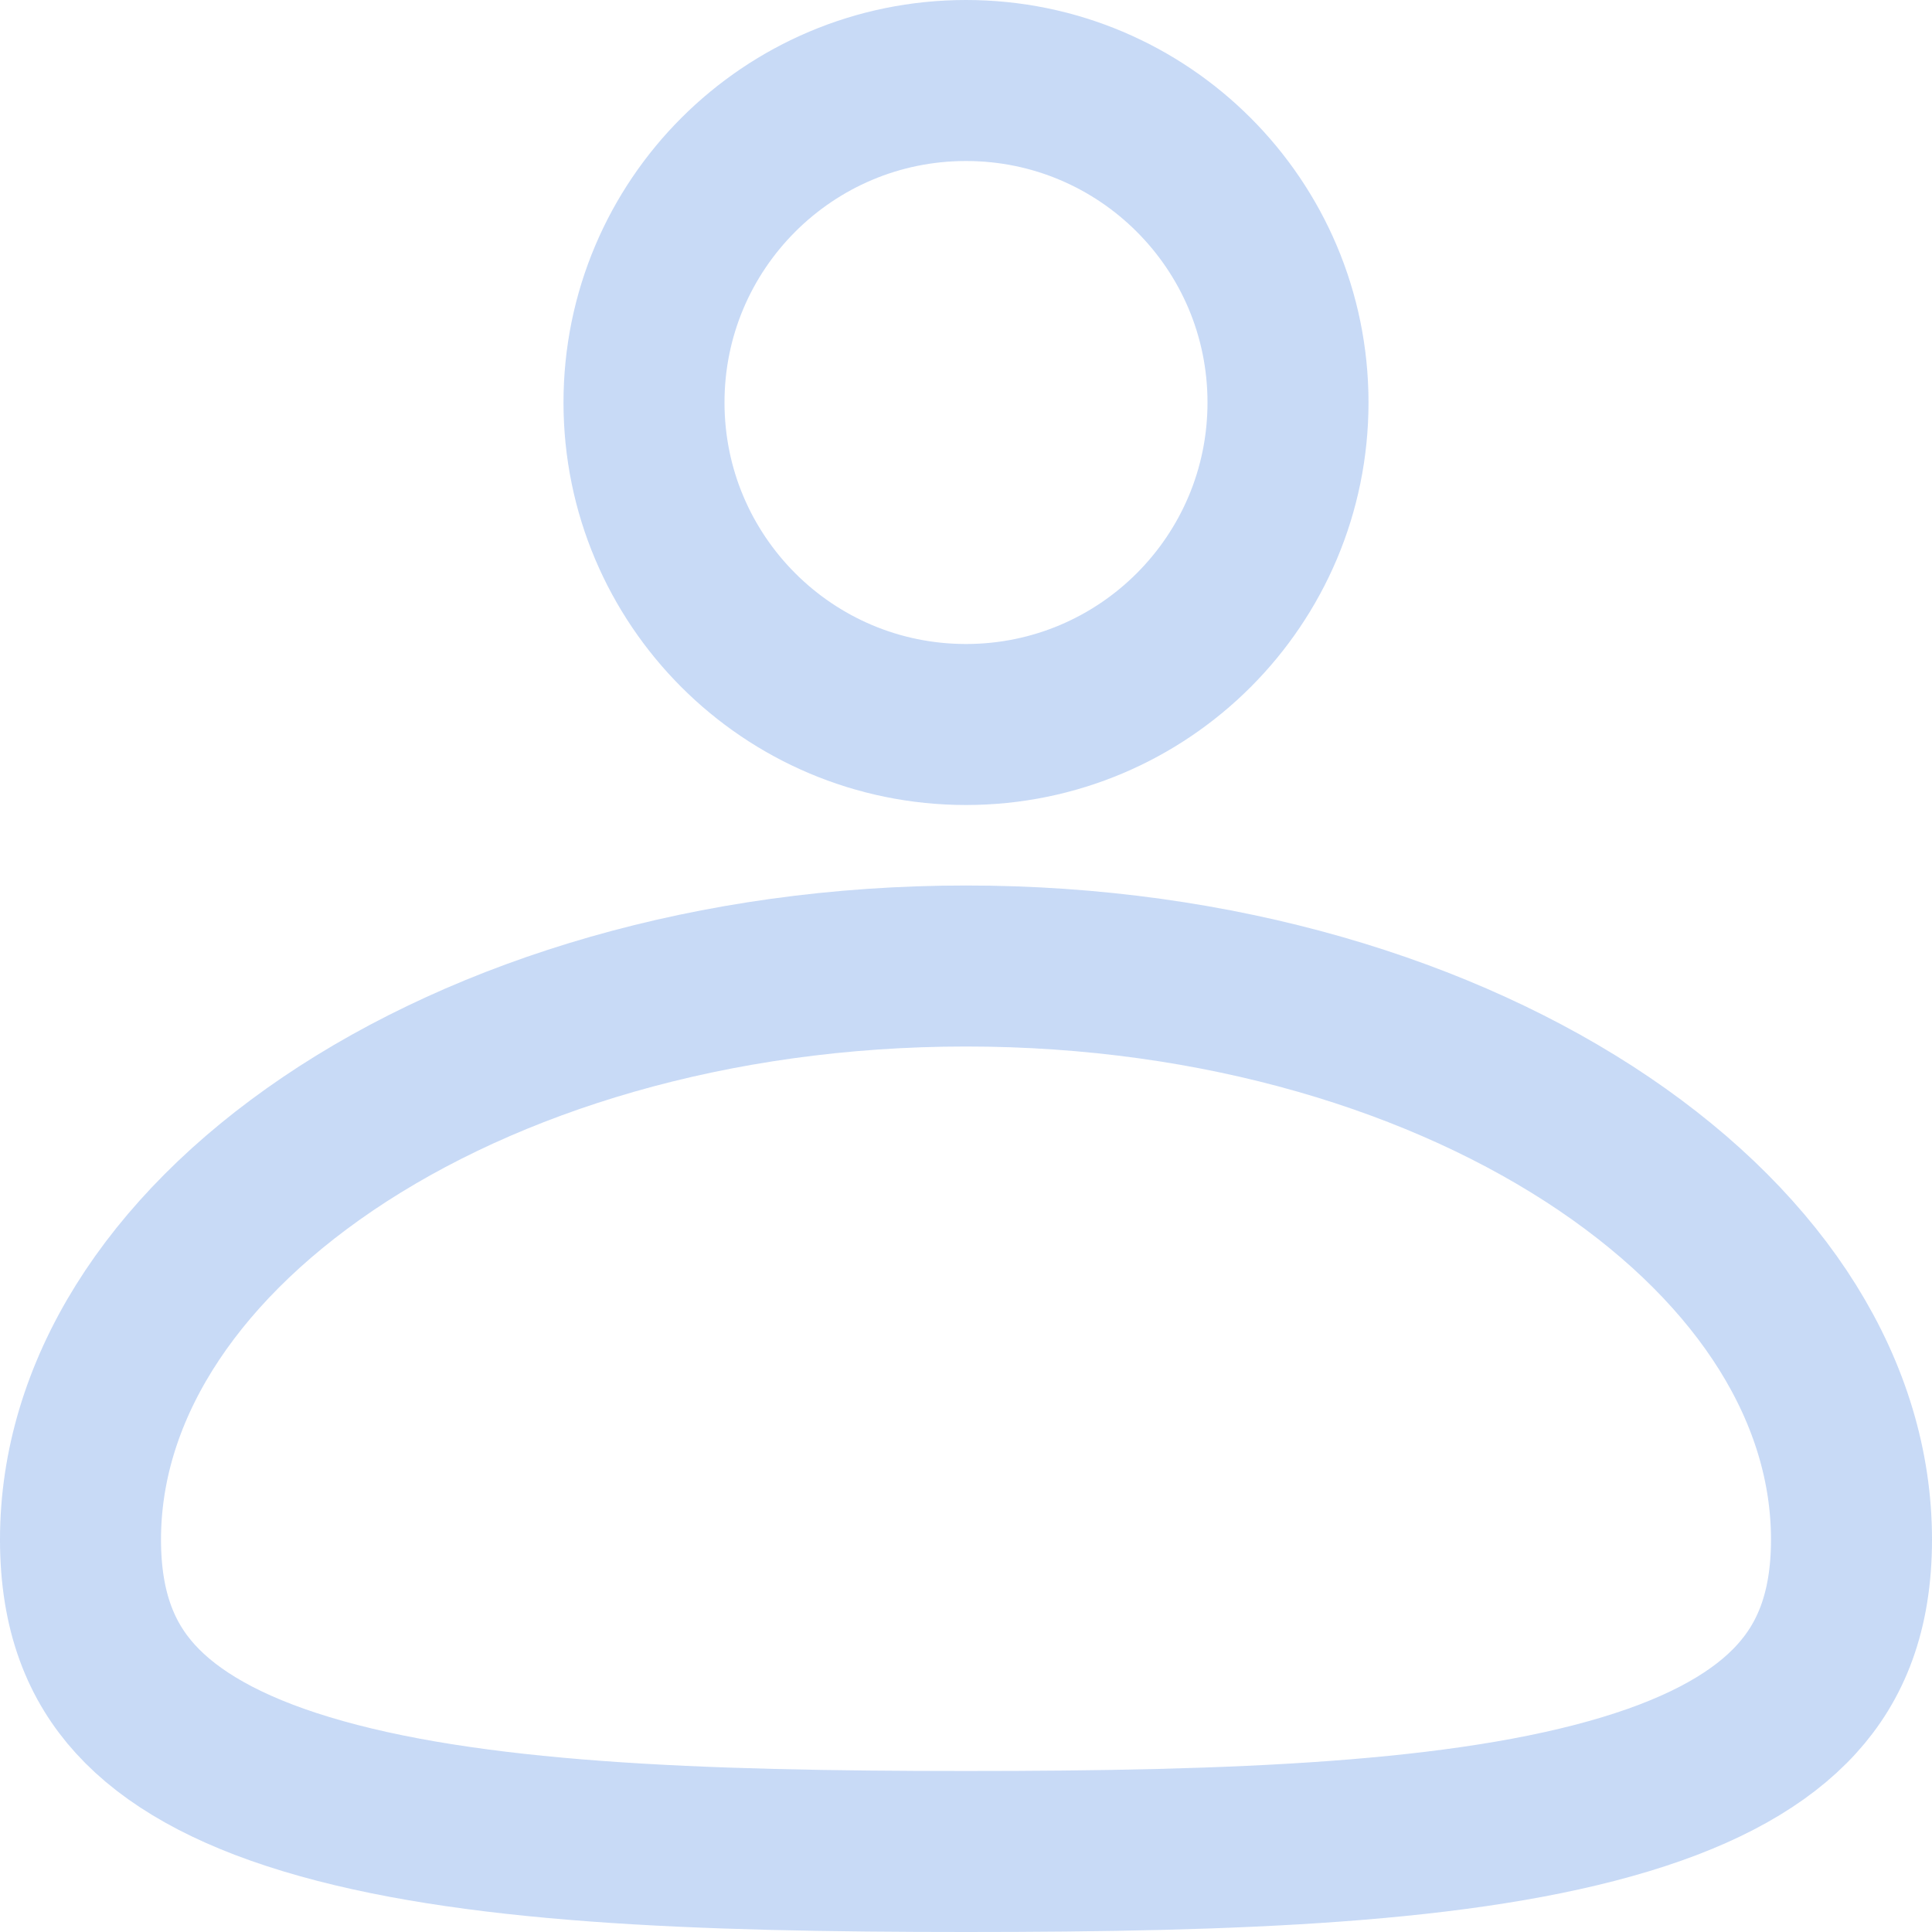
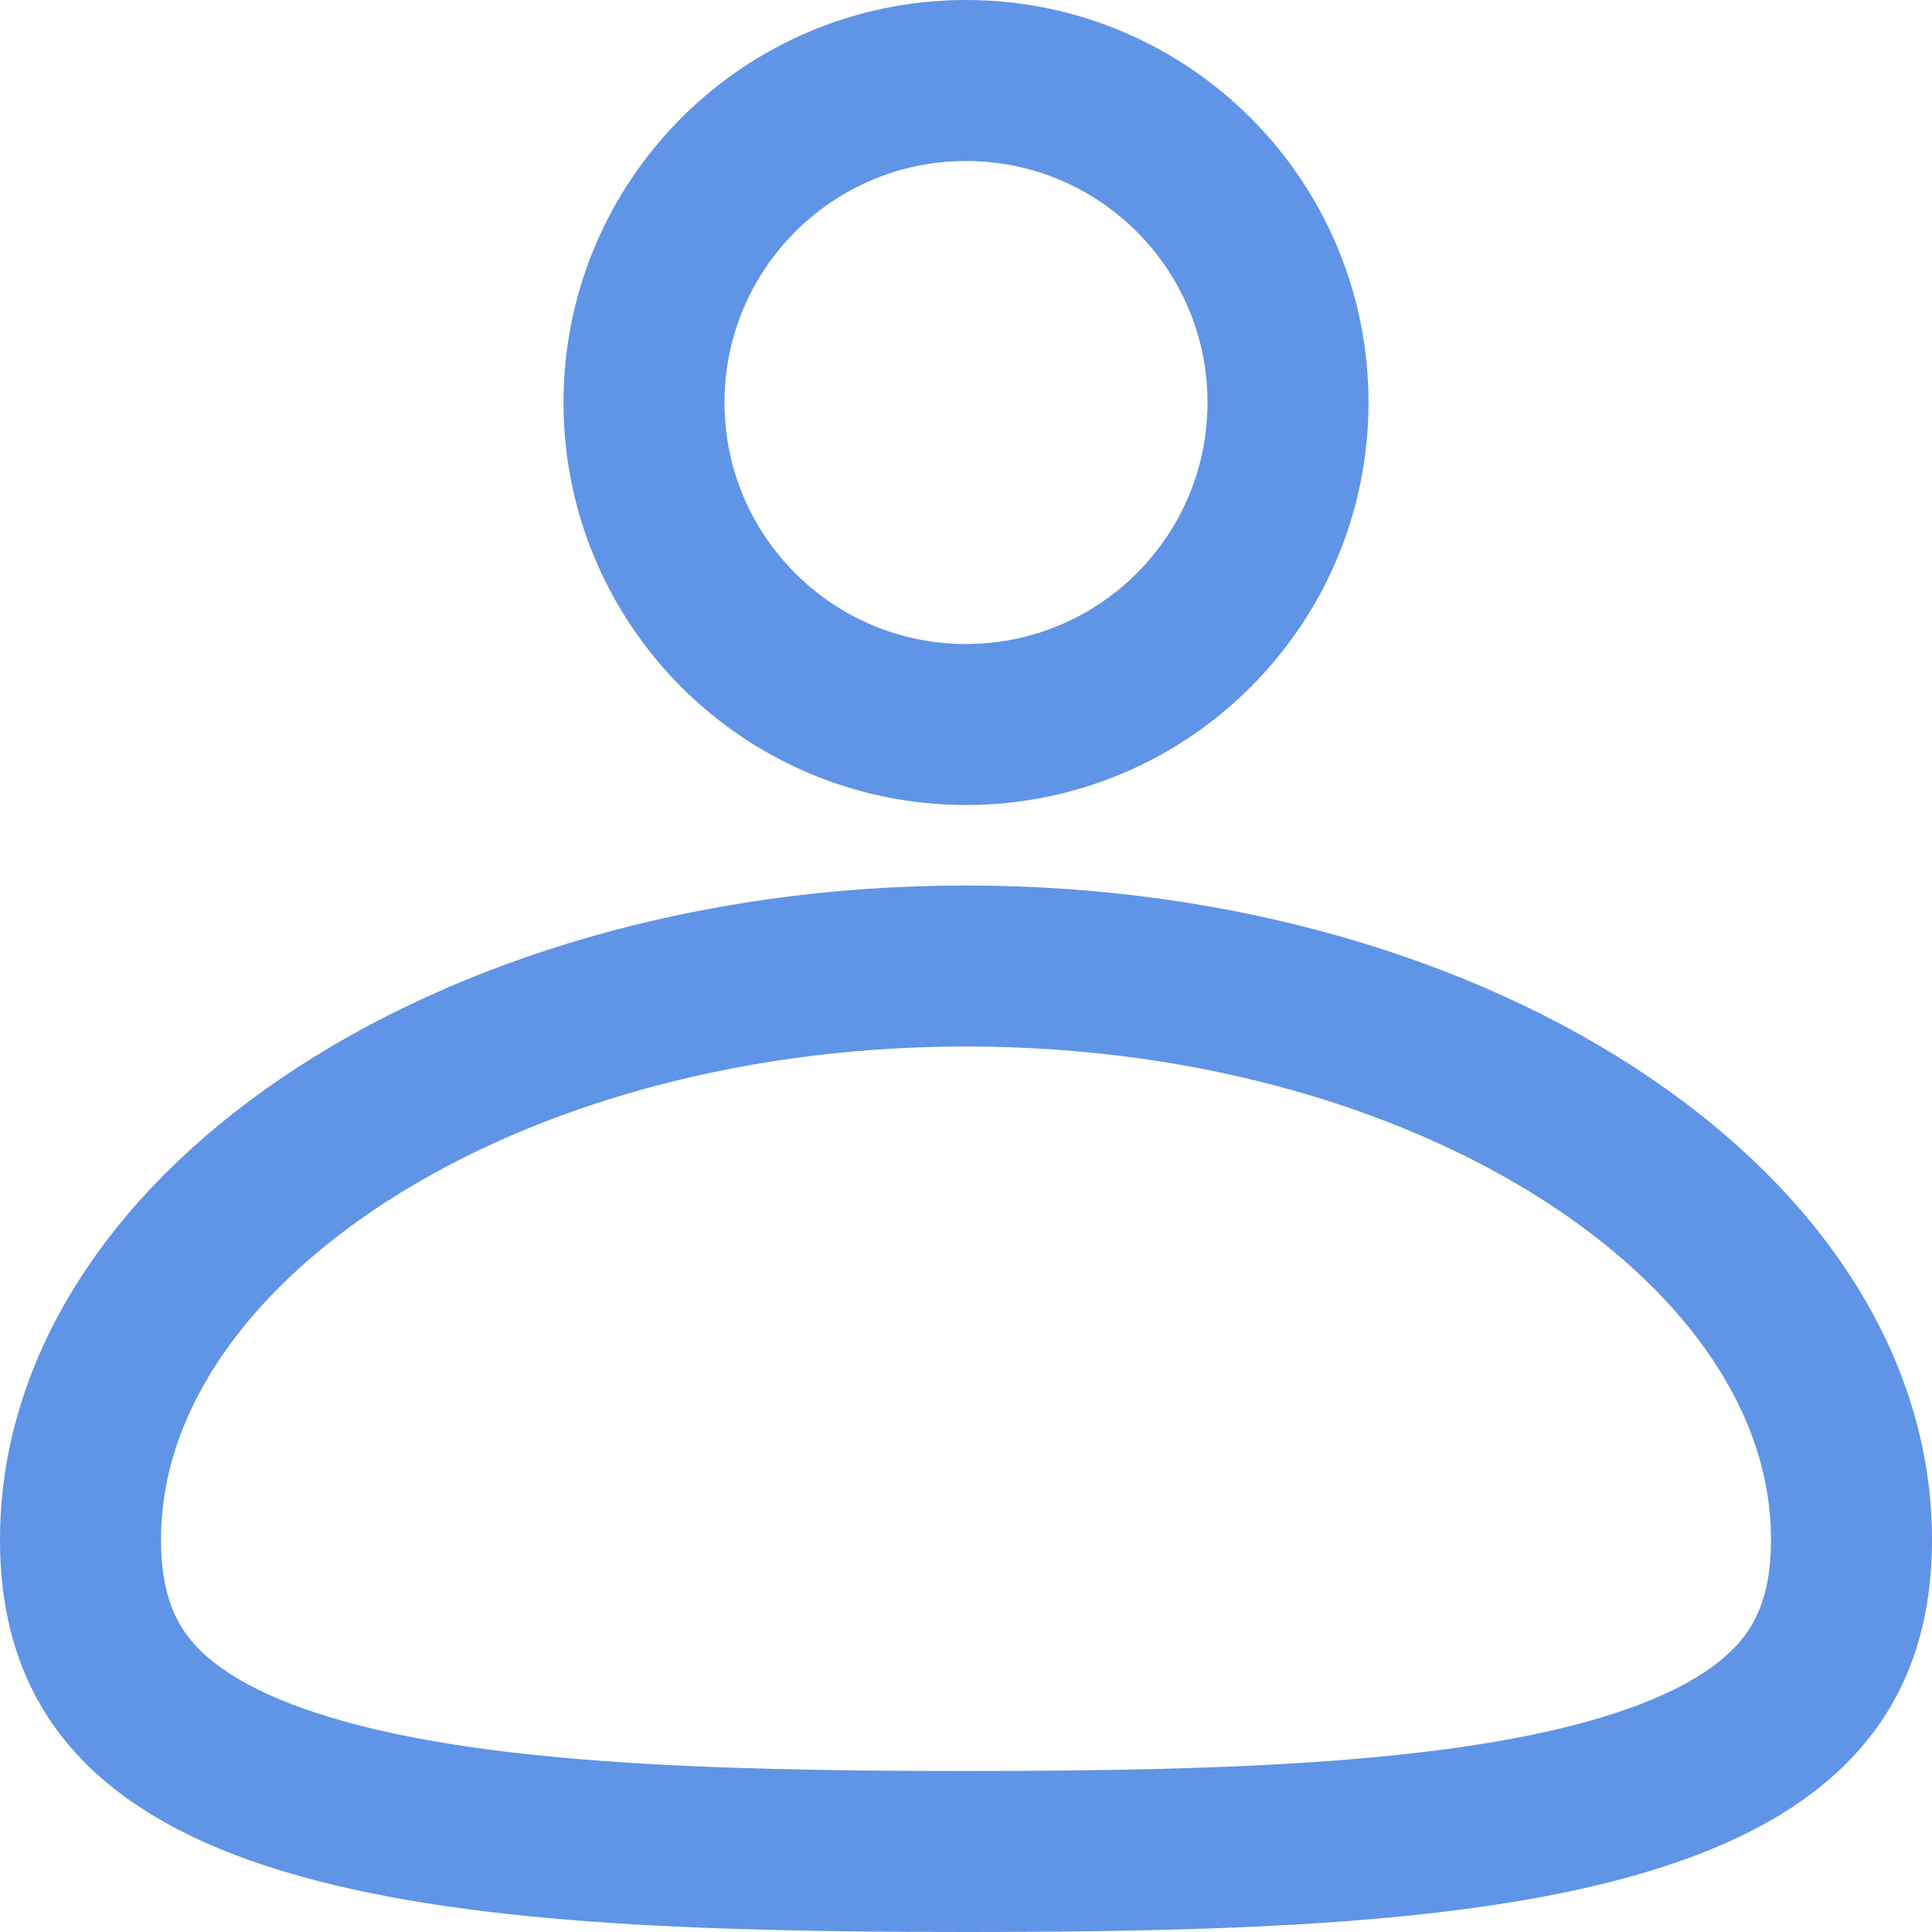
<svg xmlns="http://www.w3.org/2000/svg" width="24" height="24" viewBox="0 0 24 24" fill="none">
-   <g opacity="0.35">
-     <circle cx="12" cy="5" r="4" stroke="#6094E6" stroke-width="2" />
-     <path d="M23 19.125C23 20.028 22.738 20.645 22.317 21.107C21.876 21.592 21.184 21.989 20.195 22.288C18.189 22.896 15.338 23 12 23C8.662 23 5.811 22.896 3.805 22.288C2.816 21.989 2.124 21.592 1.683 21.107C1.262 20.645 1 20.028 1 19.125C1 17.312 2.085 15.556 4.075 14.208C6.061 12.864 8.859 12 12 12C15.141 12 17.939 12.864 19.925 14.208C21.915 15.556 23 17.312 23 19.125Z" stroke="#6094E6" stroke-width="2" />
-   </g>
+   <circle cx="12" cy="5" r="4" stroke="#6094E6" stroke-width="2" />
+   <path d="M23 19.125C23 20.028 22.738 20.645 22.317 21.107C21.876 21.592 21.184 21.989 20.195 22.288C18.189 22.896 15.338 23 12 23C8.662 23 5.811 22.896 3.805 22.288C2.816 21.989 2.124 21.592 1.683 21.107C1.262 20.645 1 20.028 1 19.125C1 17.312 2.085 15.556 4.075 14.208C6.061 12.864 8.859 12 12 12C15.141 12 17.939 12.864 19.925 14.208C21.915 15.556 23 17.312 23 19.125Z" stroke="#6094E6" stroke-width="2" />
</svg>
